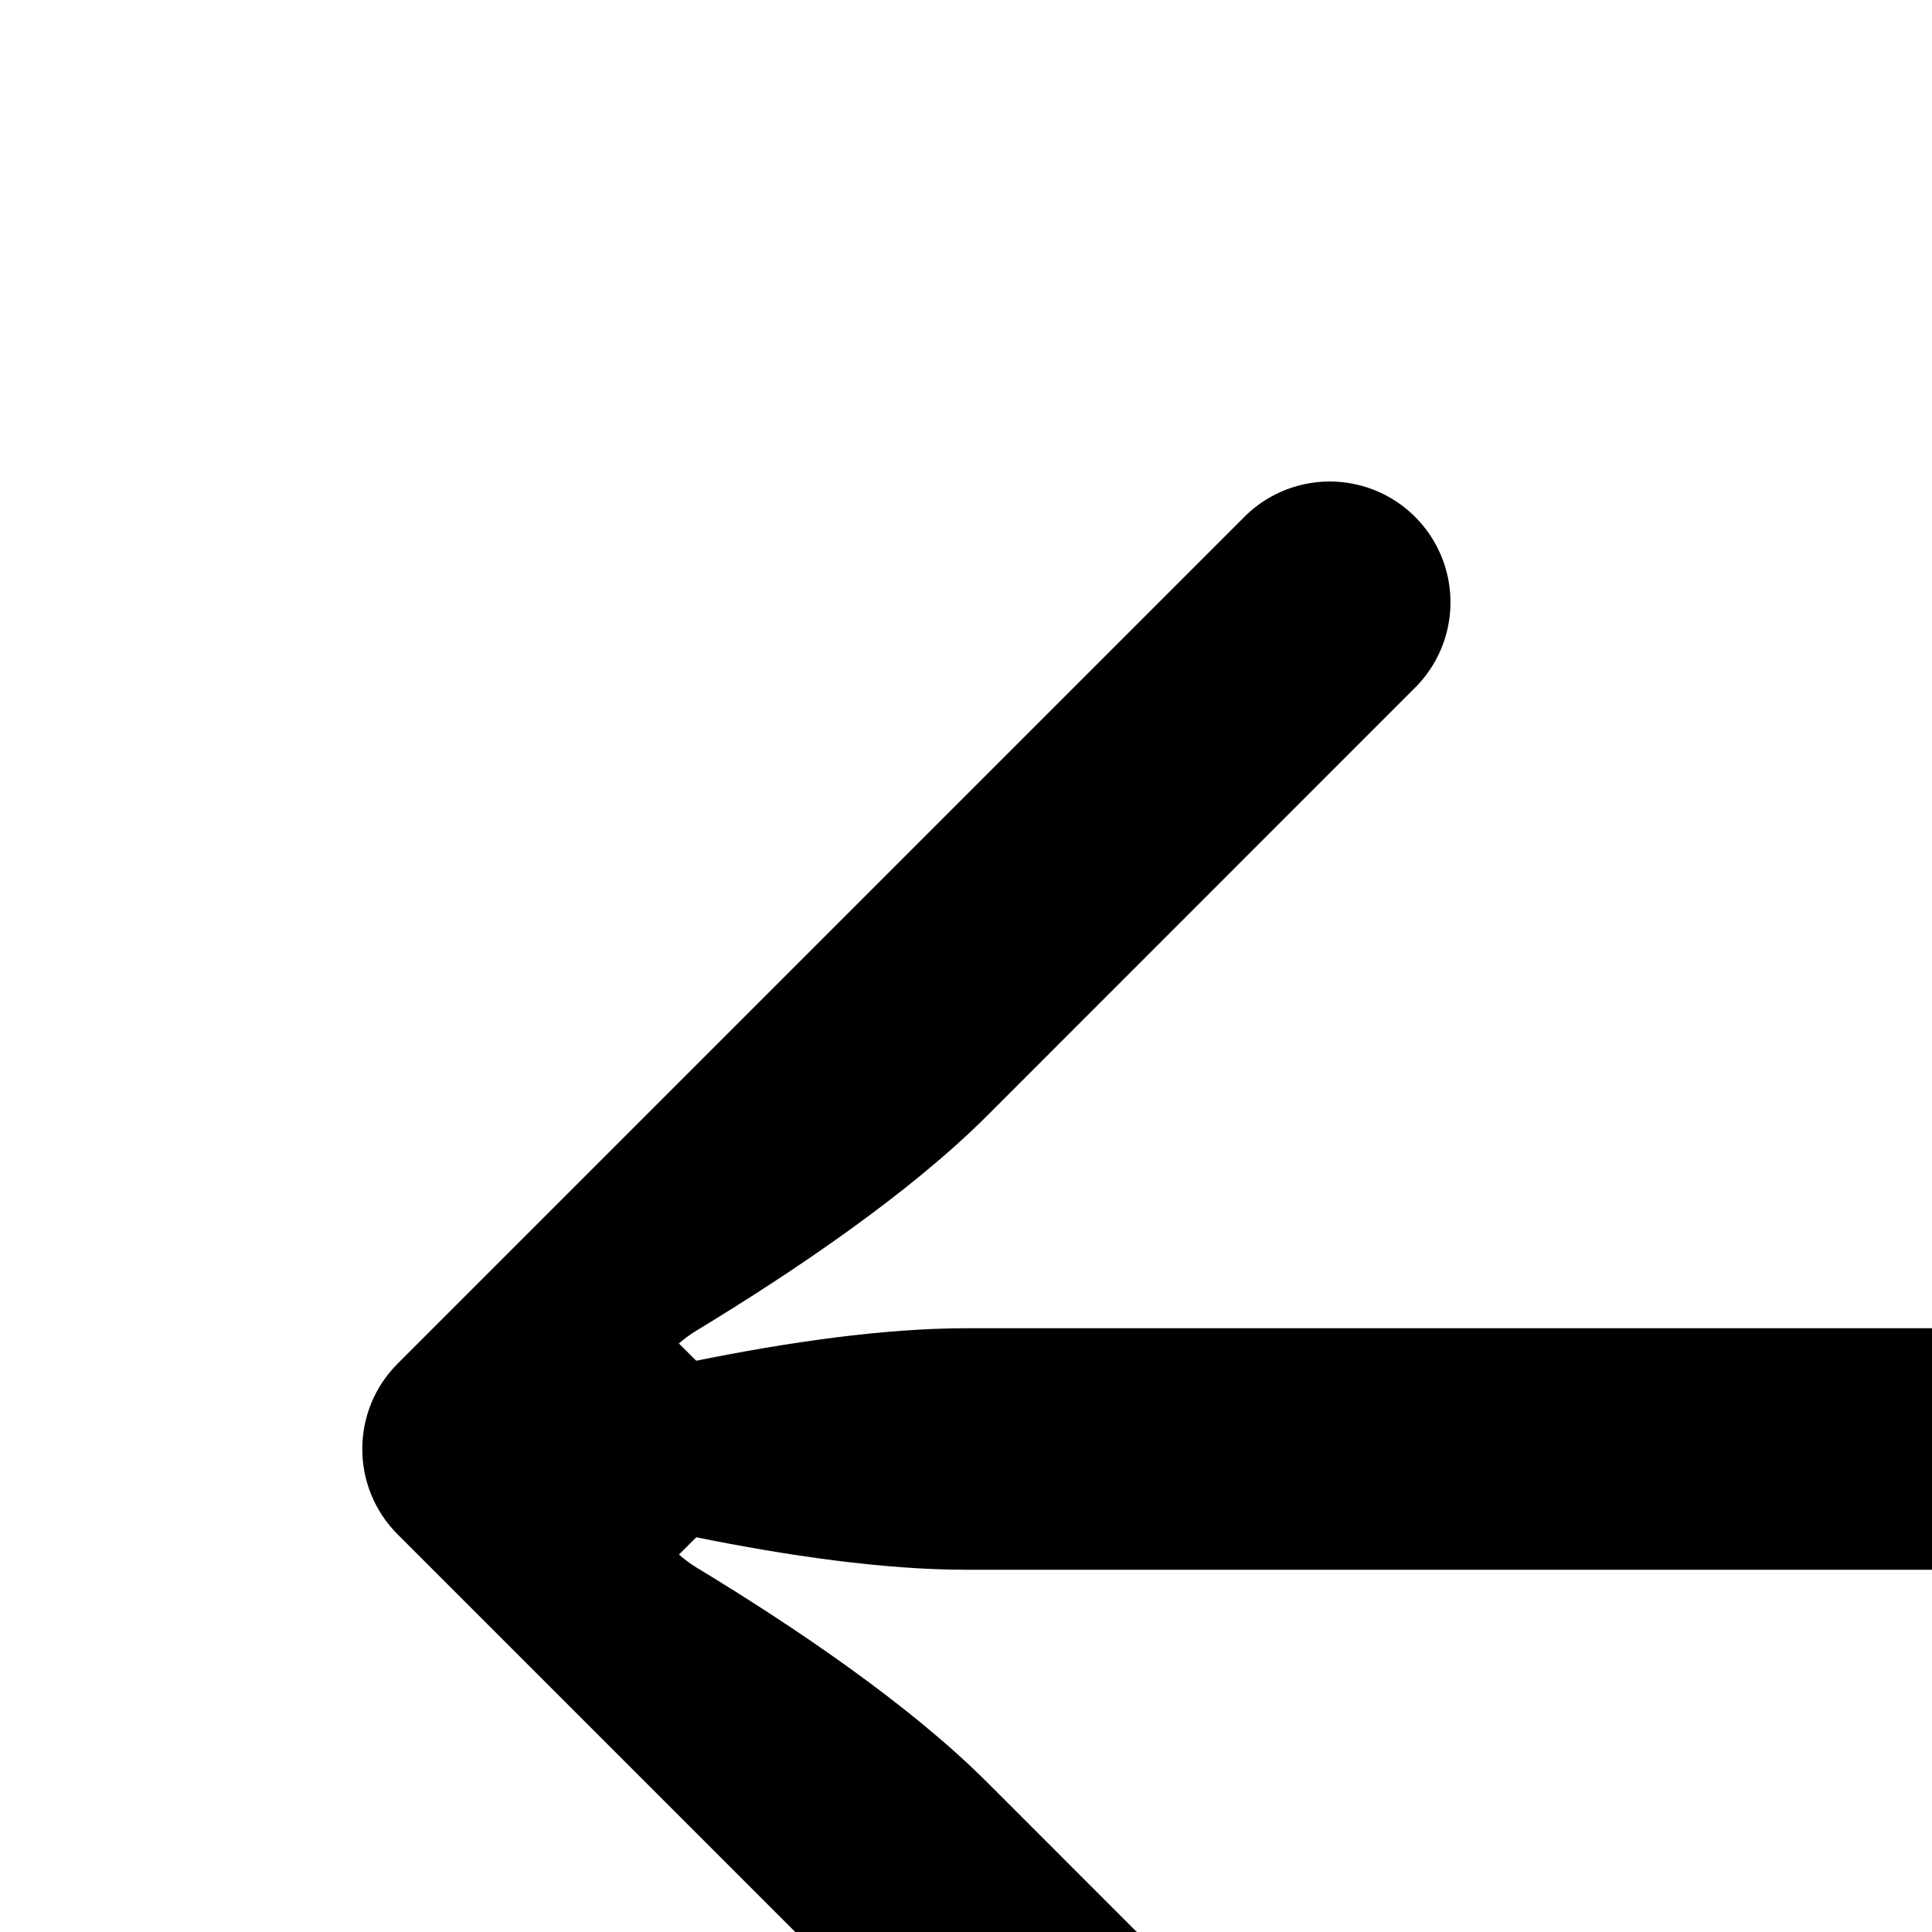
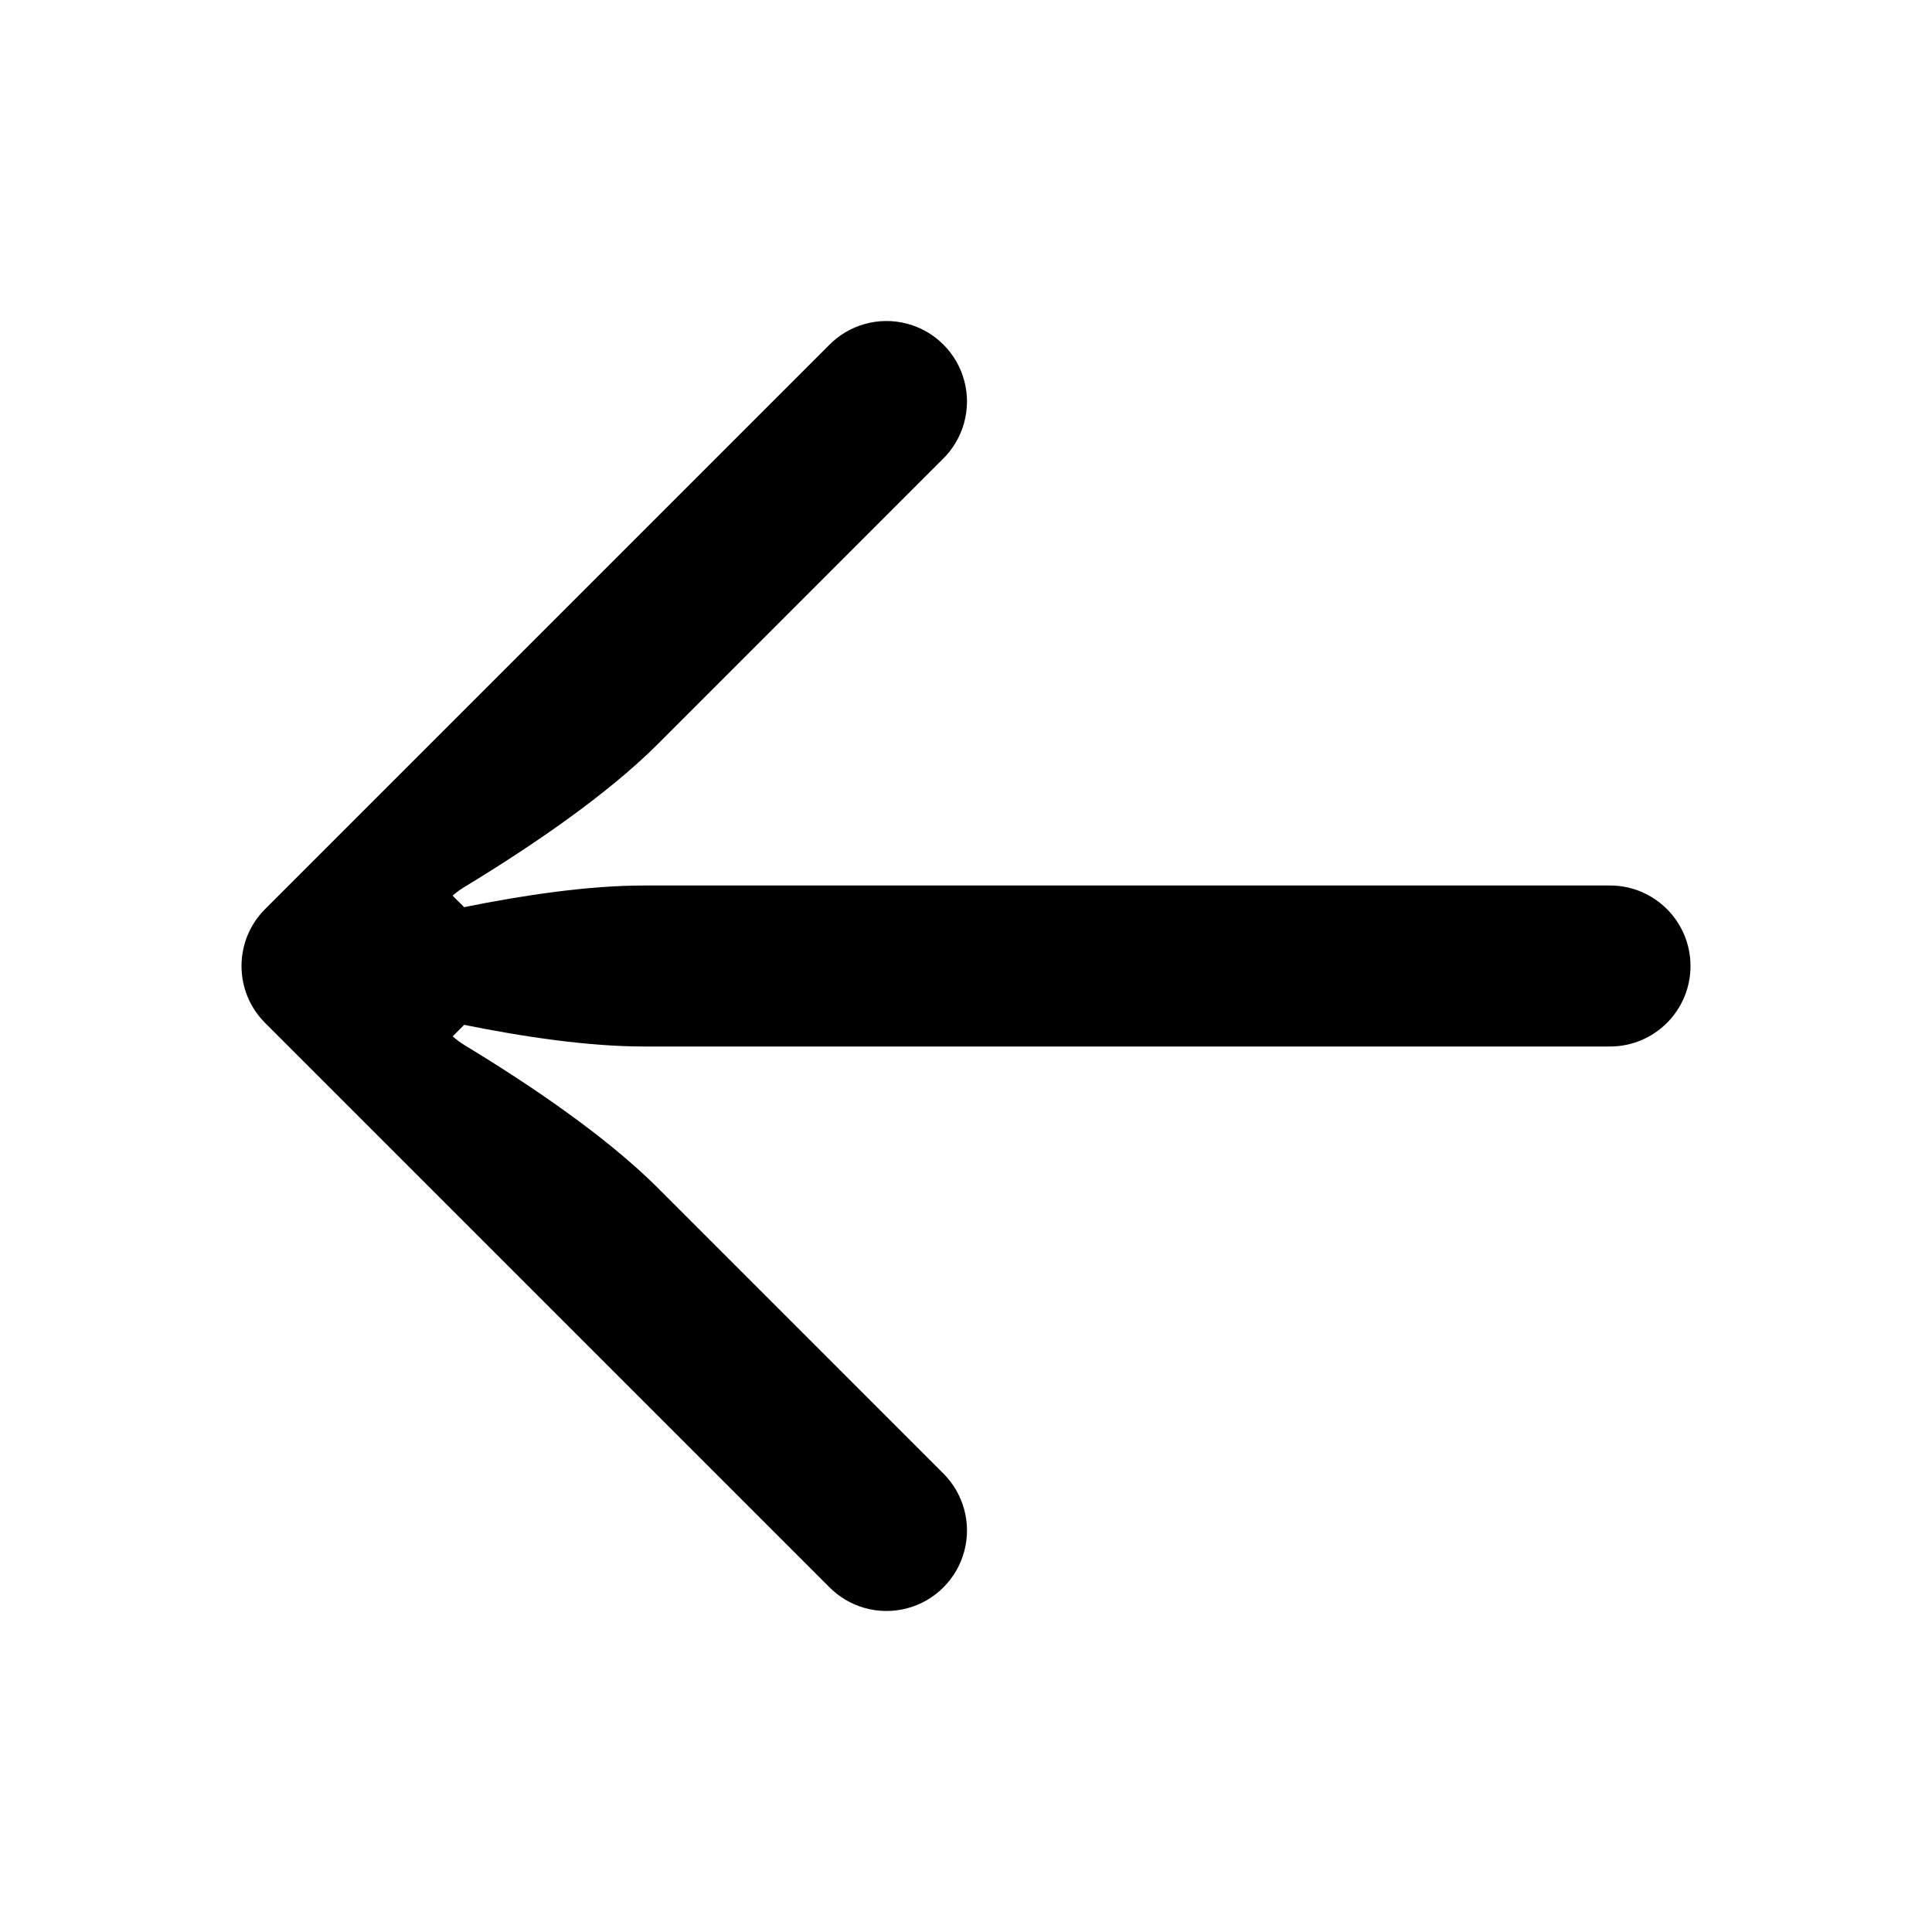
- <svg xmlns="http://www.w3.org/2000/svg" fill="none" viewBox="0 0 16 16">
+ <svg xmlns="http://www.w3.org/2000/svg" fill="none" viewBox="0 0 24 24">
  <path fill="currentColor" d="M11.707 18.293a1 1 0 11-1.414 1.414l-7-7a1 1 0 010-1.414l7-7a1 1 0 111.414 1.414L8.172 9.243c-.638.637-1.575 1.273-2.4 1.774-.054.032-.104.069-.15.109l.144.143C6.522 11.116 7.32 11 8 11h12a1 1 0 110 2H8c-.681 0-1.478-.116-2.234-.269l-.143.143c.045.04.095.077.149.11.825.5 1.762 1.136 2.4 1.773l3.535 3.536z" />
</svg>
